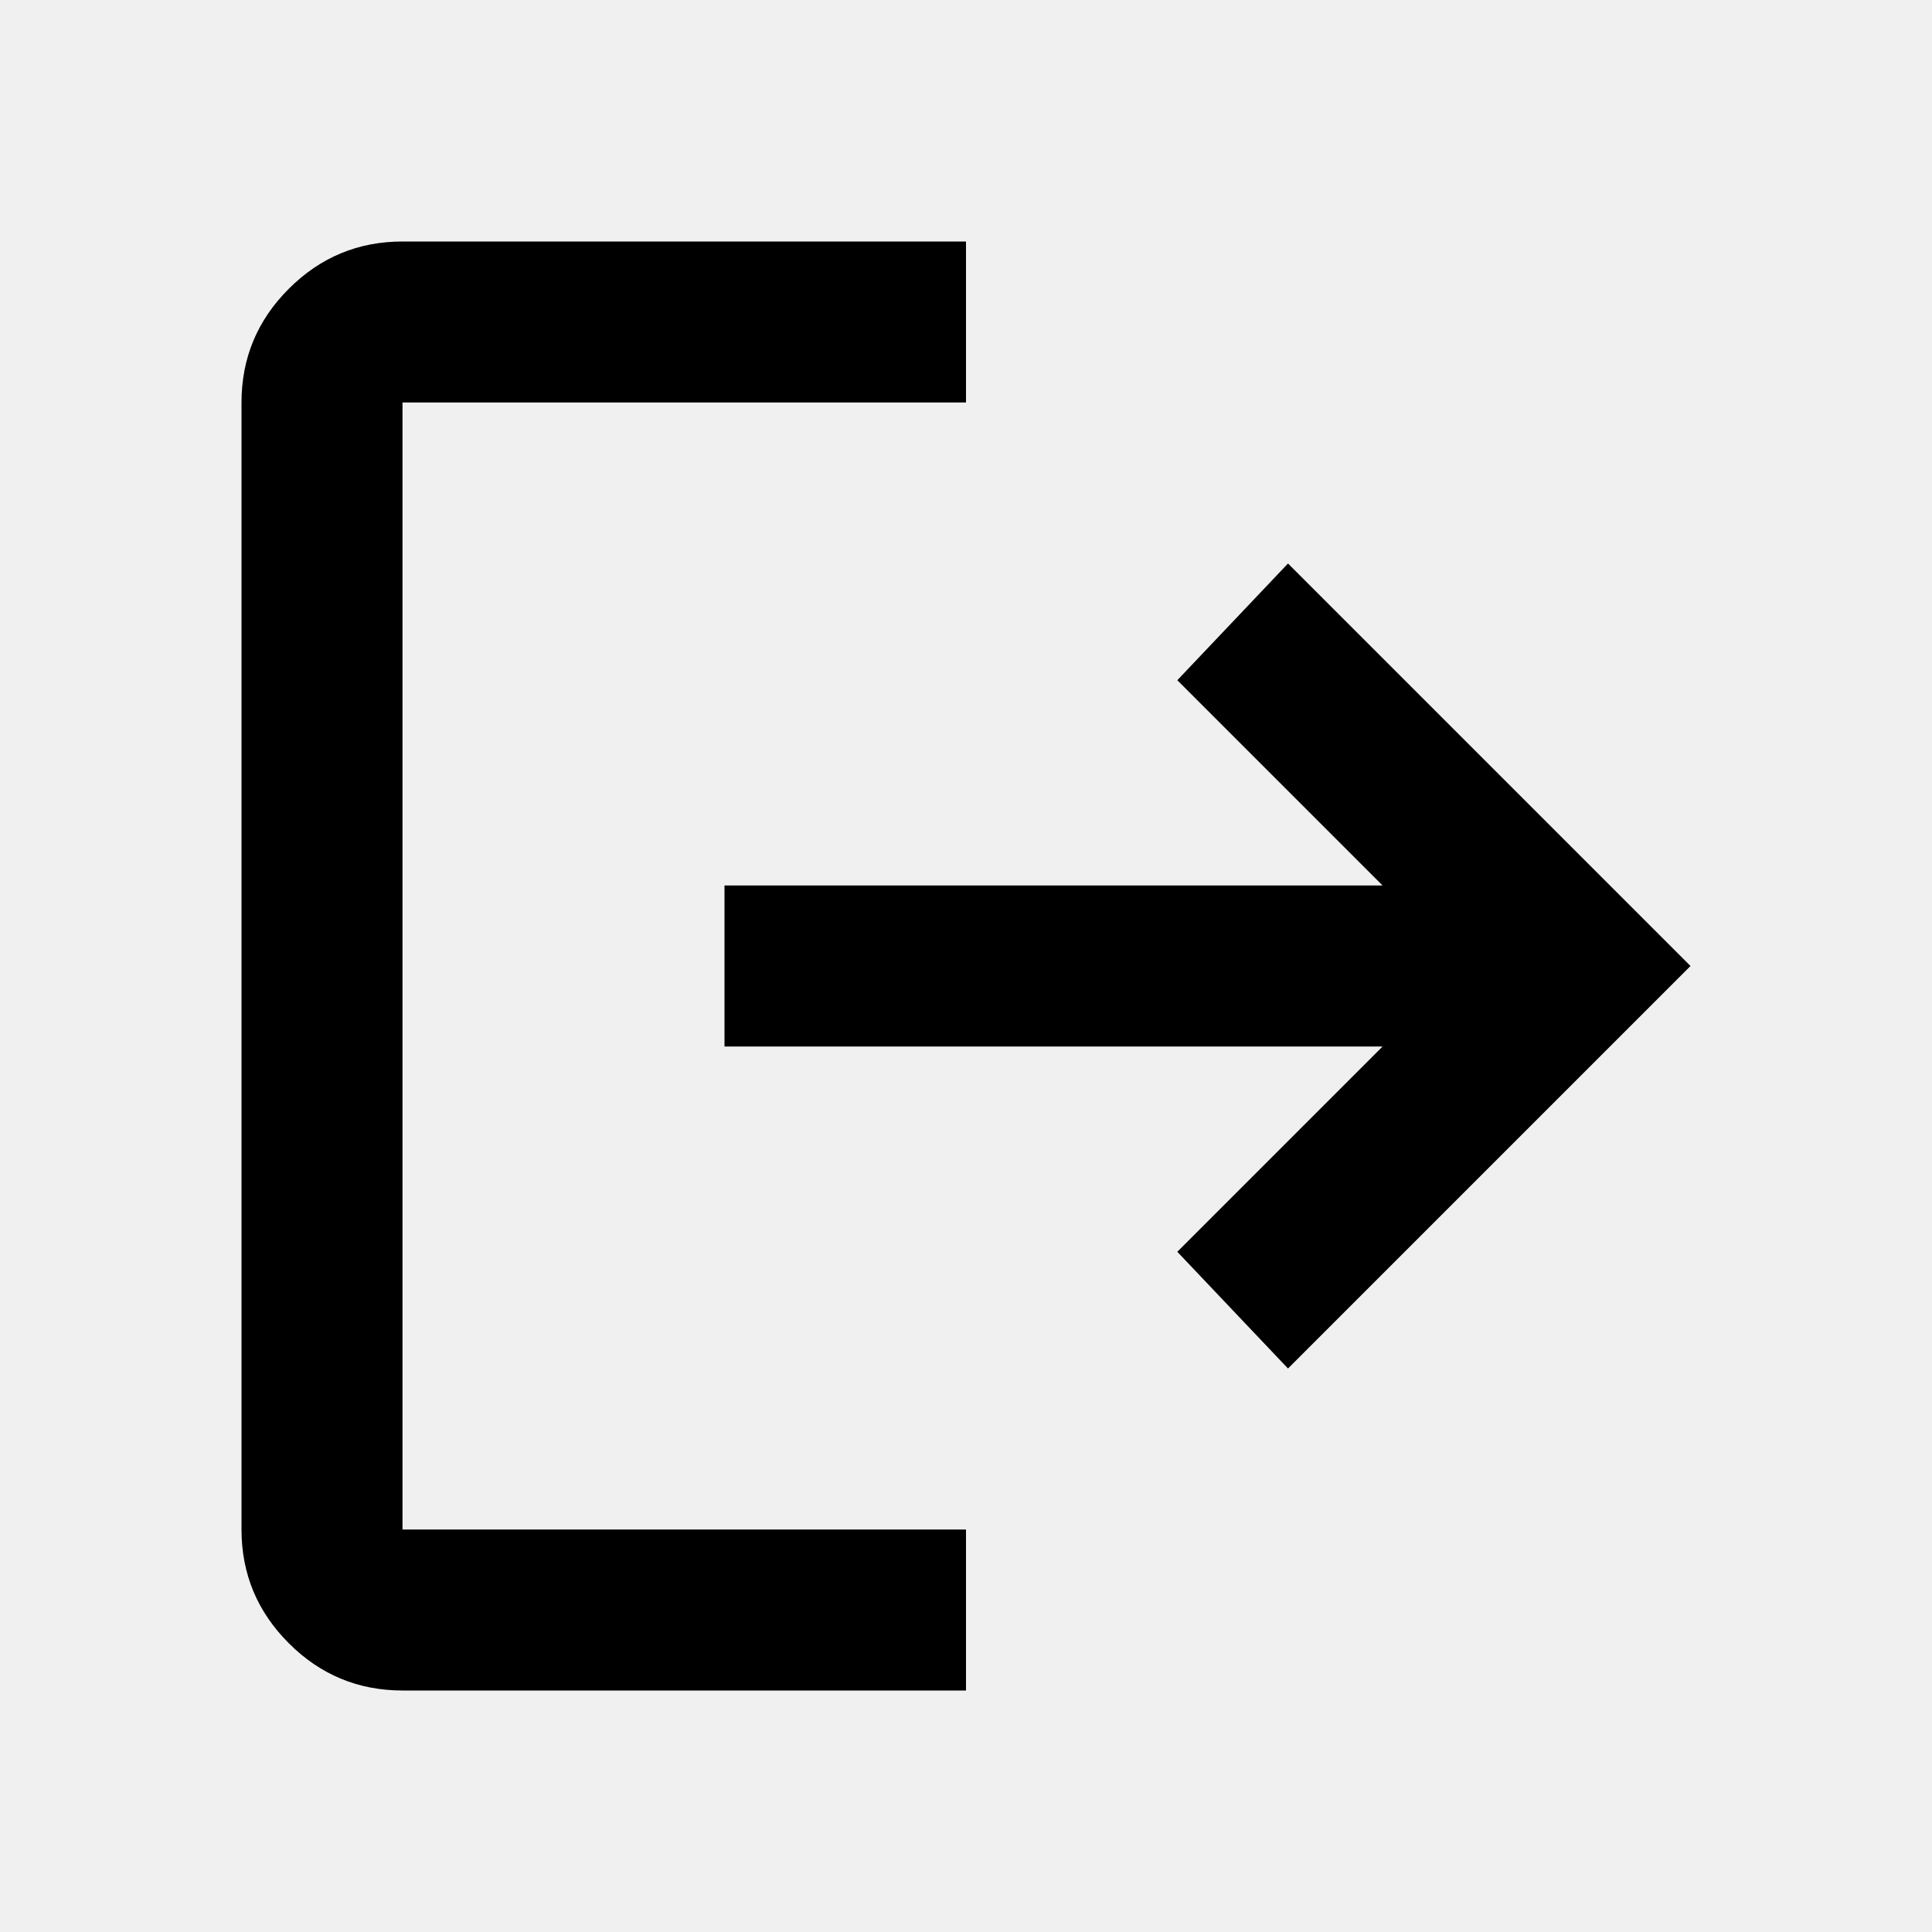
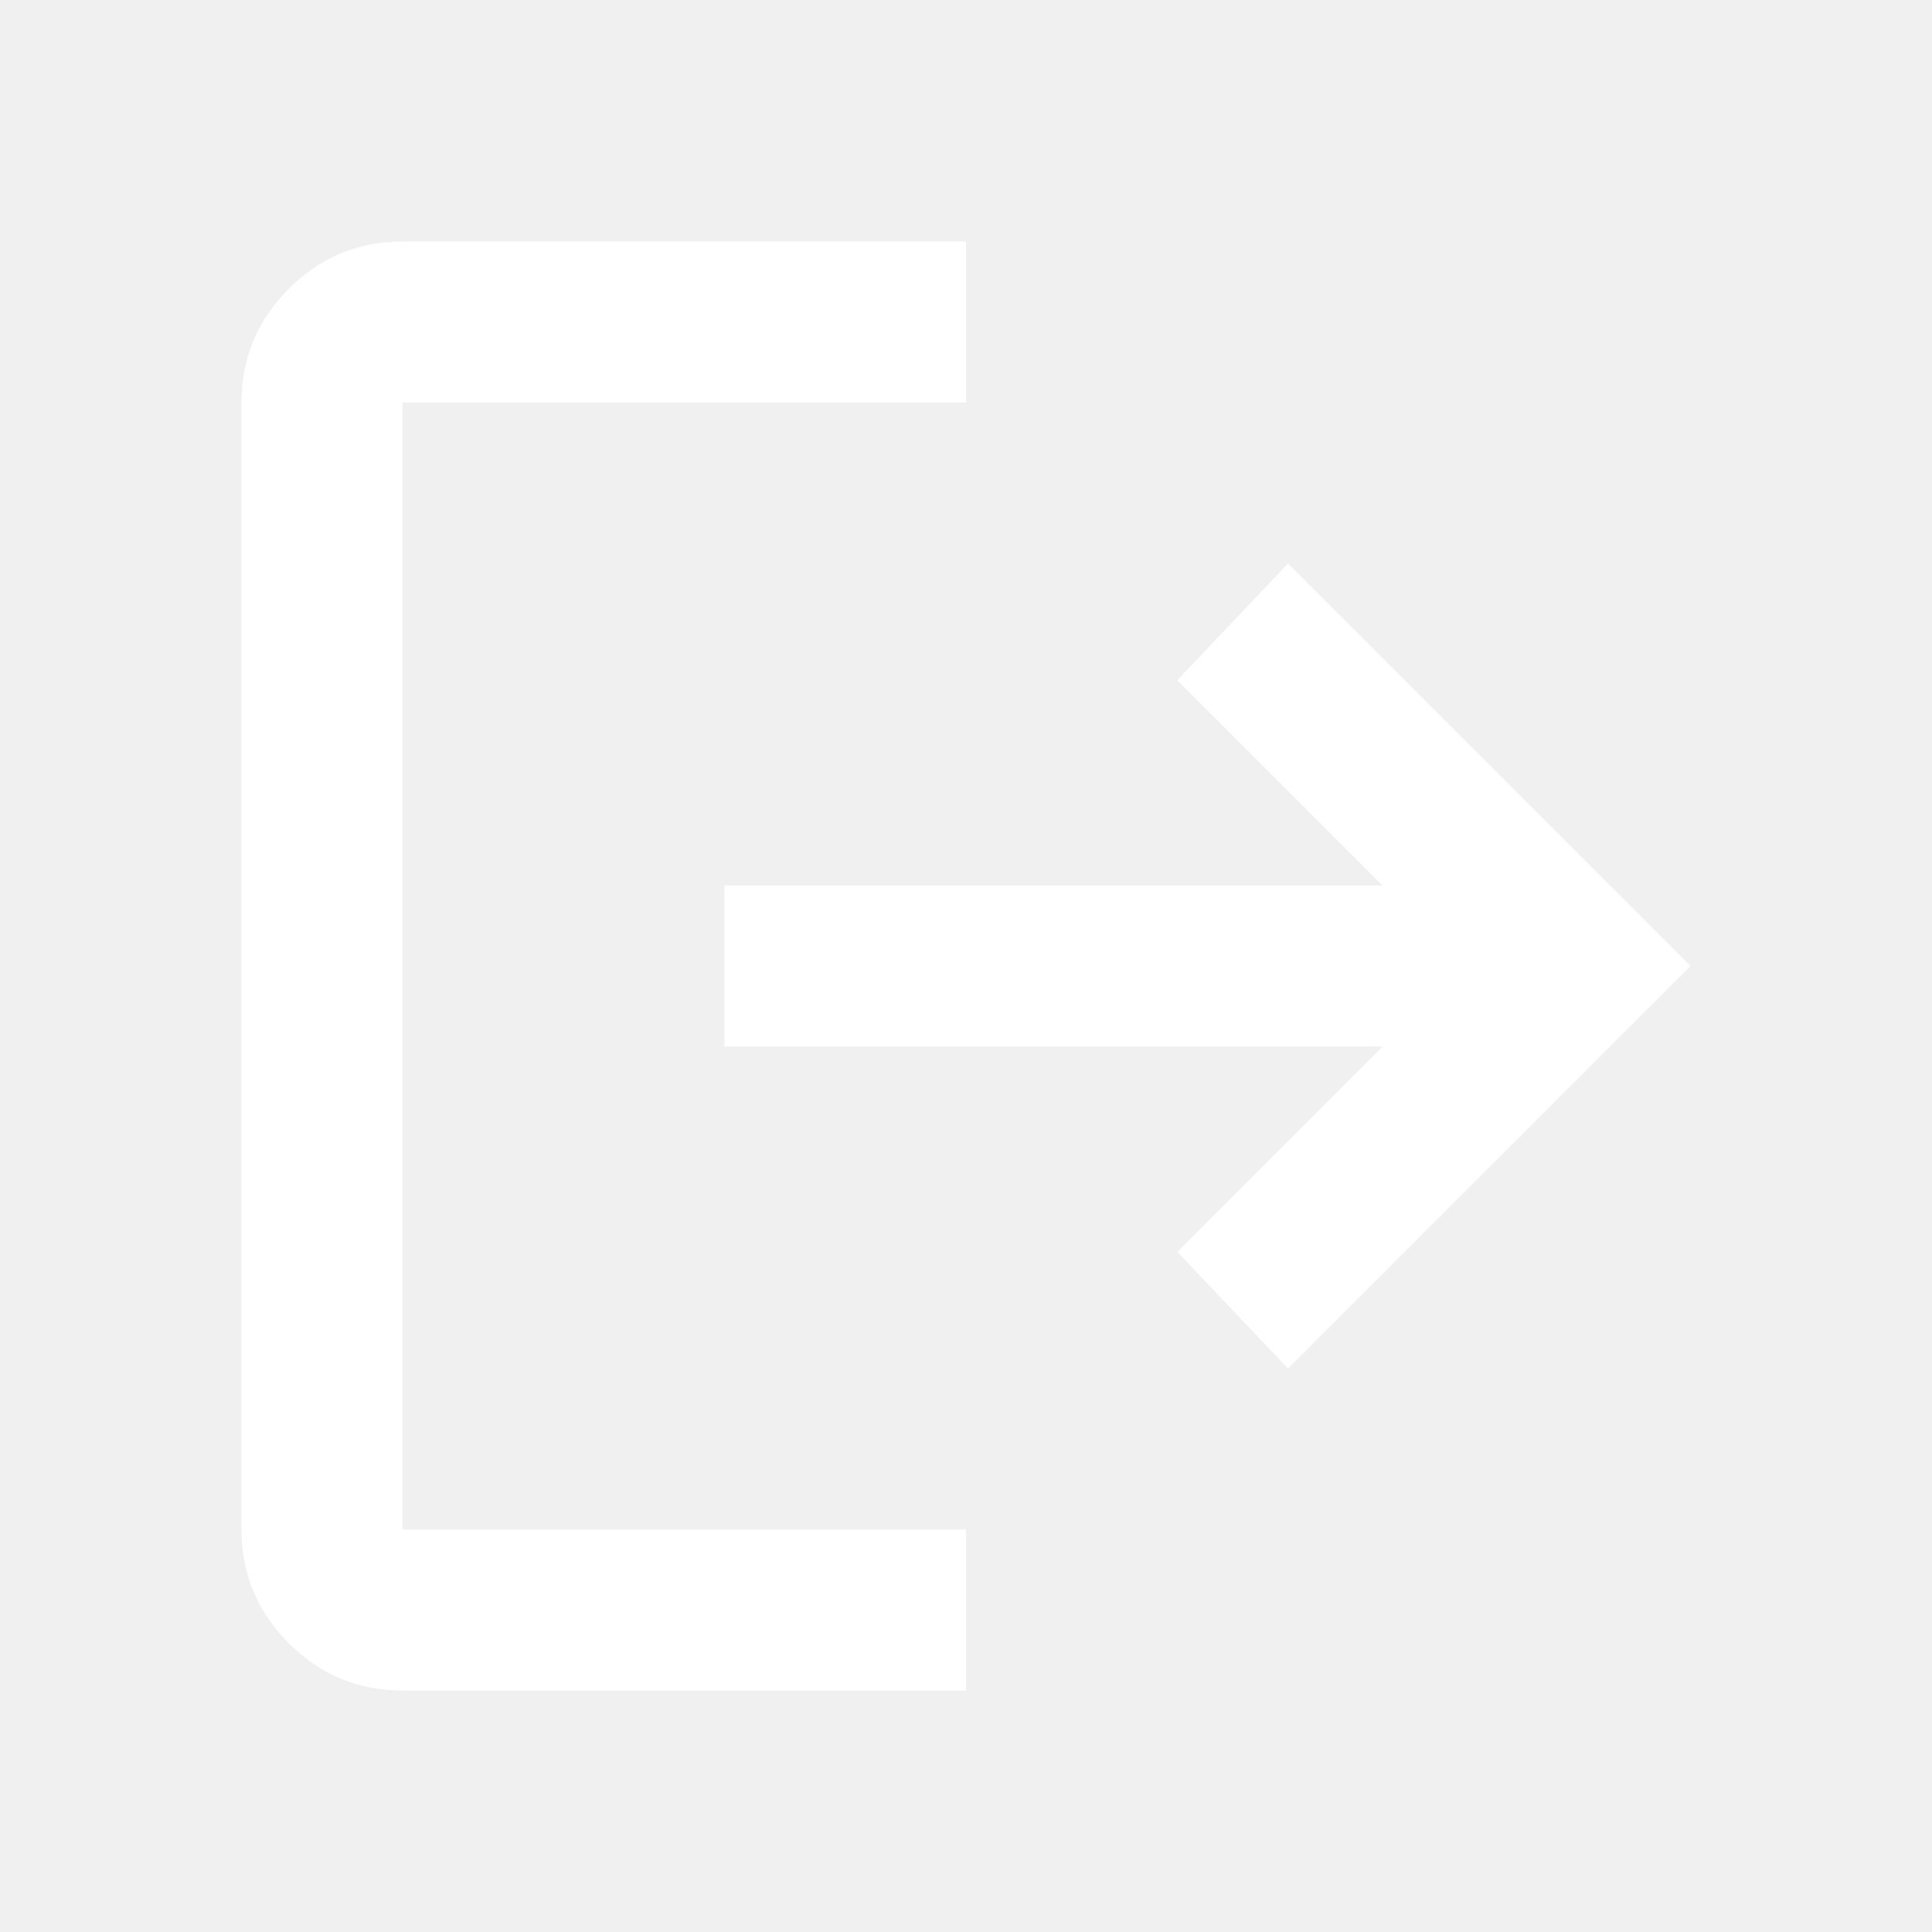
<svg xmlns="http://www.w3.org/2000/svg" width="78" height="78" viewBox="0 0 78 78" fill="none">
-   <path d="M16.25 68.25C14.463 68.25 12.932 67.614 11.659 66.341C10.386 65.068 9.75 63.538 9.75 61.75V16.25C9.75 14.463 10.386 12.932 11.659 11.659C12.932 10.386 14.463 9.75 16.25 9.75H39V16.25H16.25V61.75H39V68.25H16.25ZM52 55.25L47.531 50.538L55.819 42.25H29.25V35.75H55.819L47.531 27.462L52 22.75L68.25 39L52 55.25Z" fill="black" />
+   <path d="M16.25 68.25C14.463 68.25 12.932 67.614 11.659 66.341C10.386 65.068 9.75 63.538 9.75 61.75V16.25C9.75 14.463 10.386 12.932 11.659 11.659C12.932 10.386 14.463 9.75 16.25 9.75H39V16.25H16.25V61.75H39V68.25H16.25ZM52 55.25L47.531 50.538L55.819 42.25H29.25V35.75H55.819L47.531 27.462L52 22.75L68.25 39L52 55.25Z" fill="white" />
</svg>
